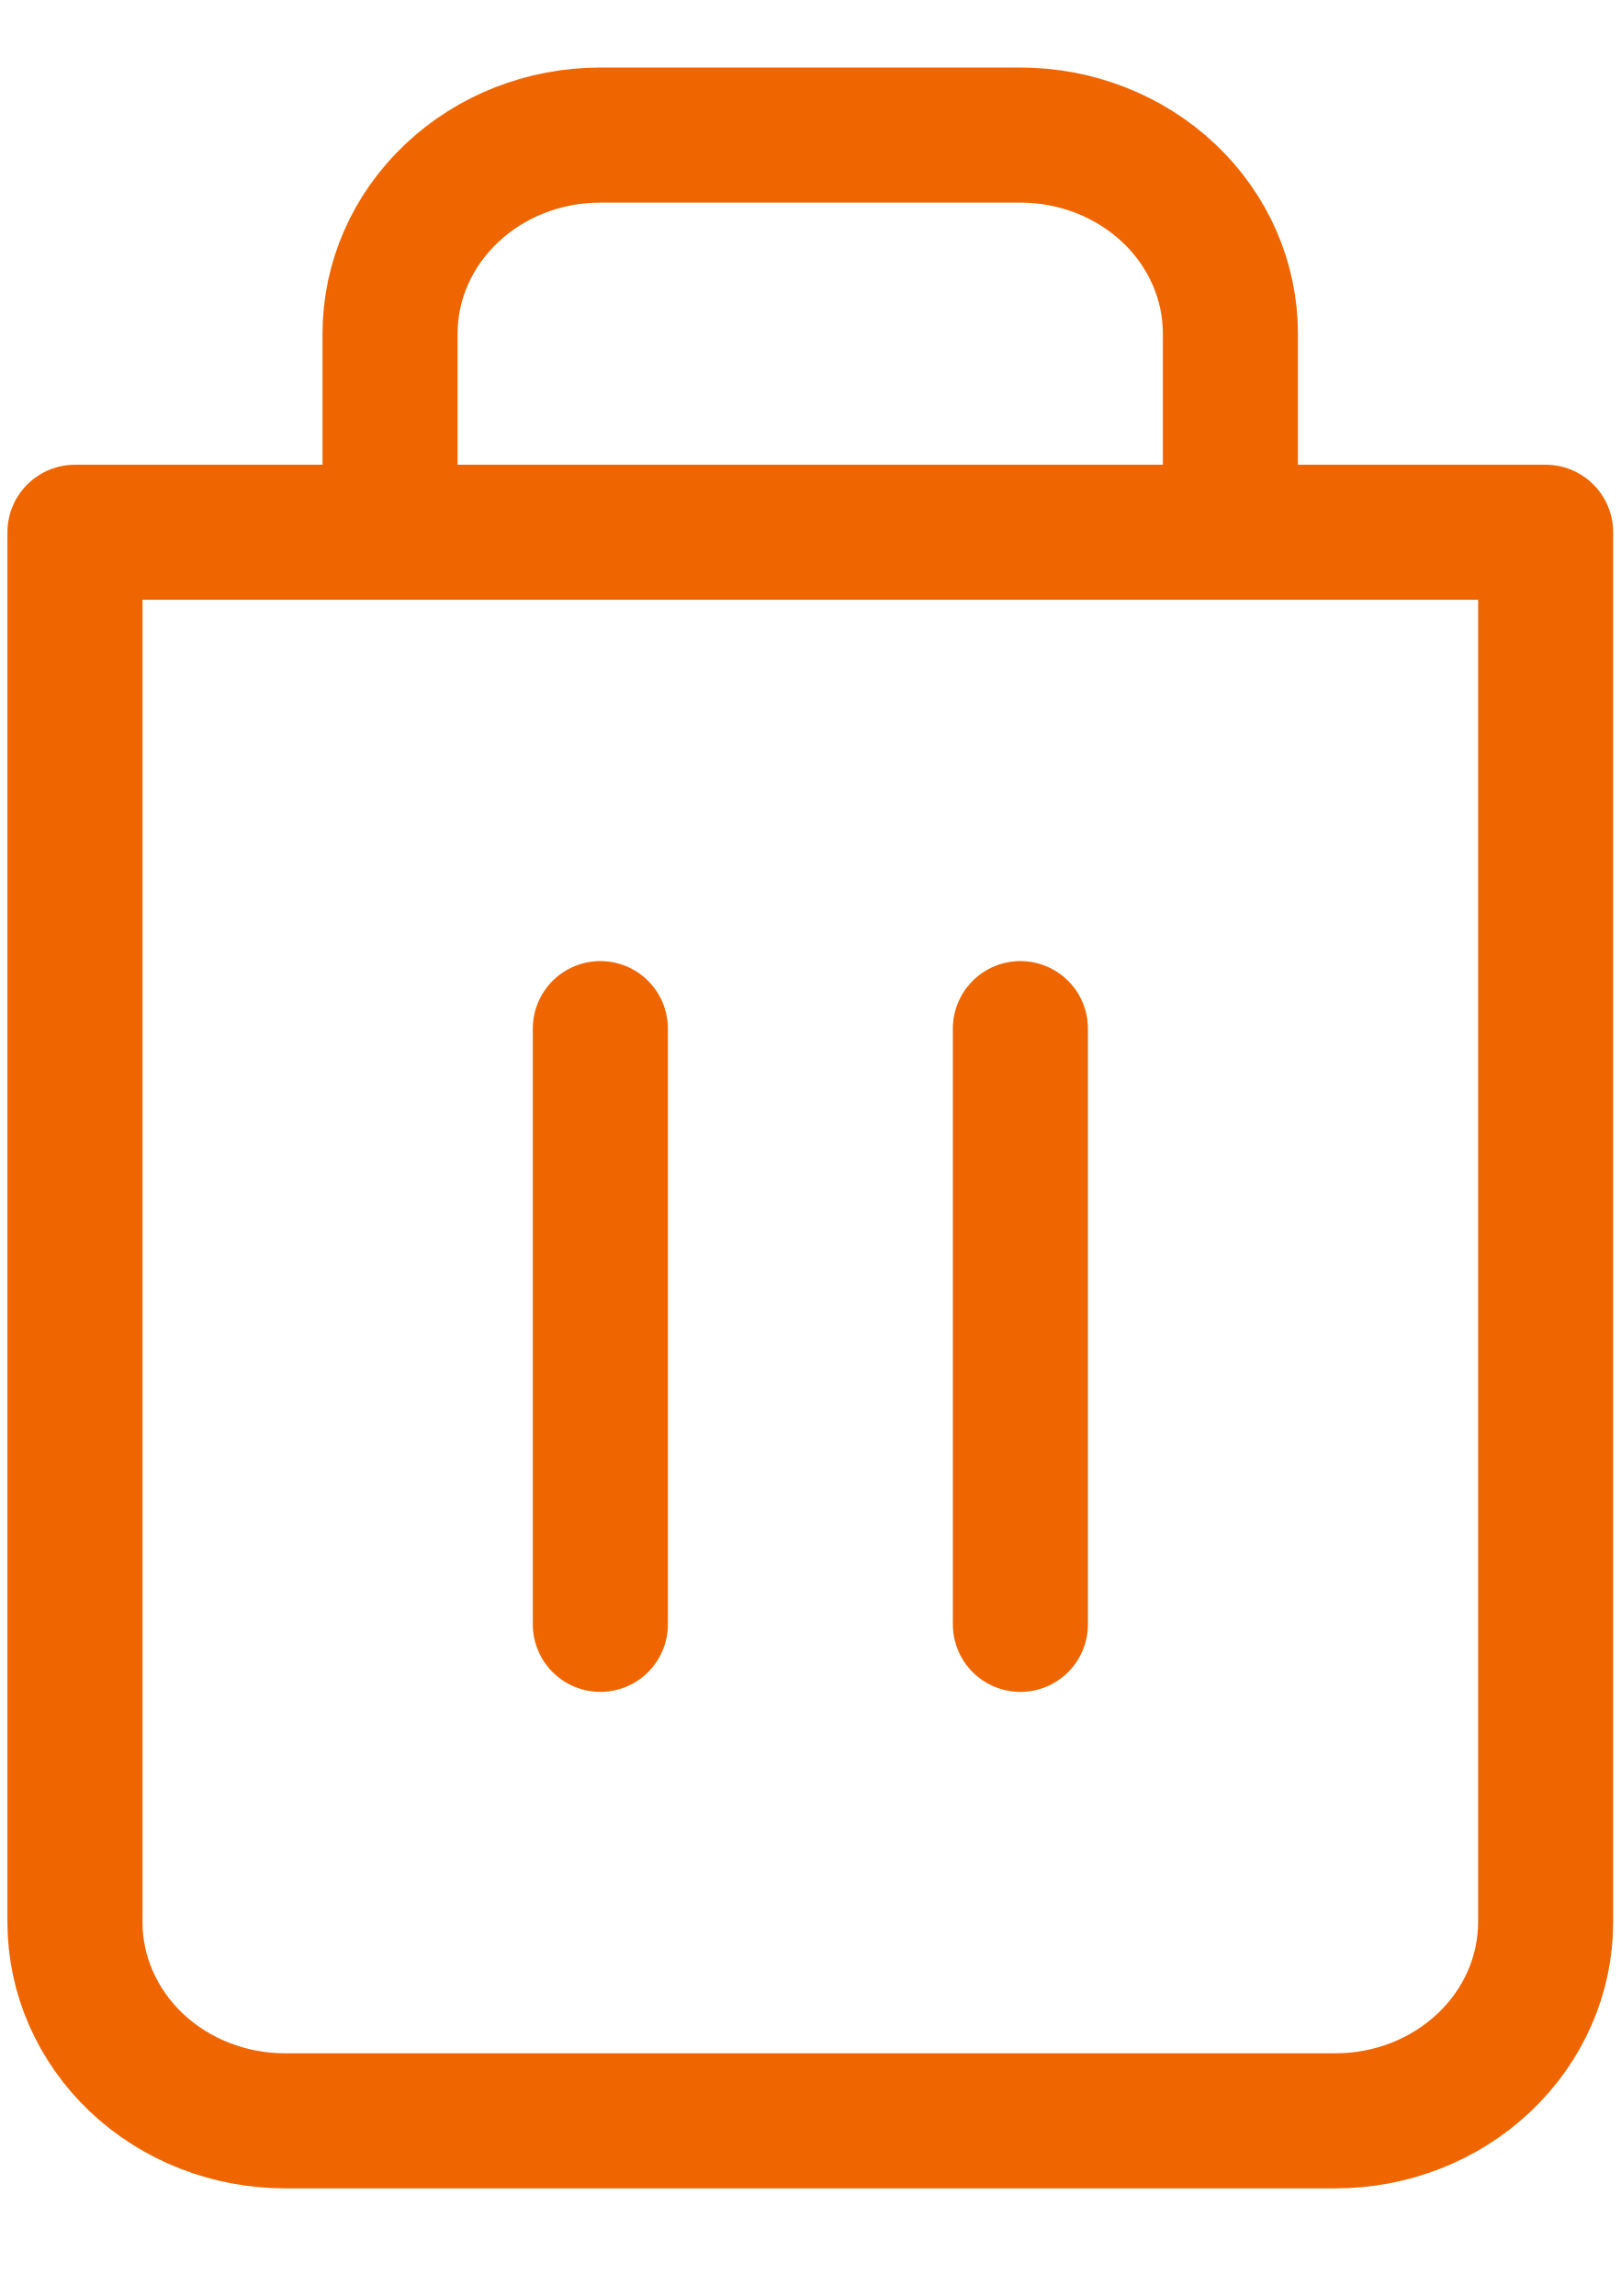
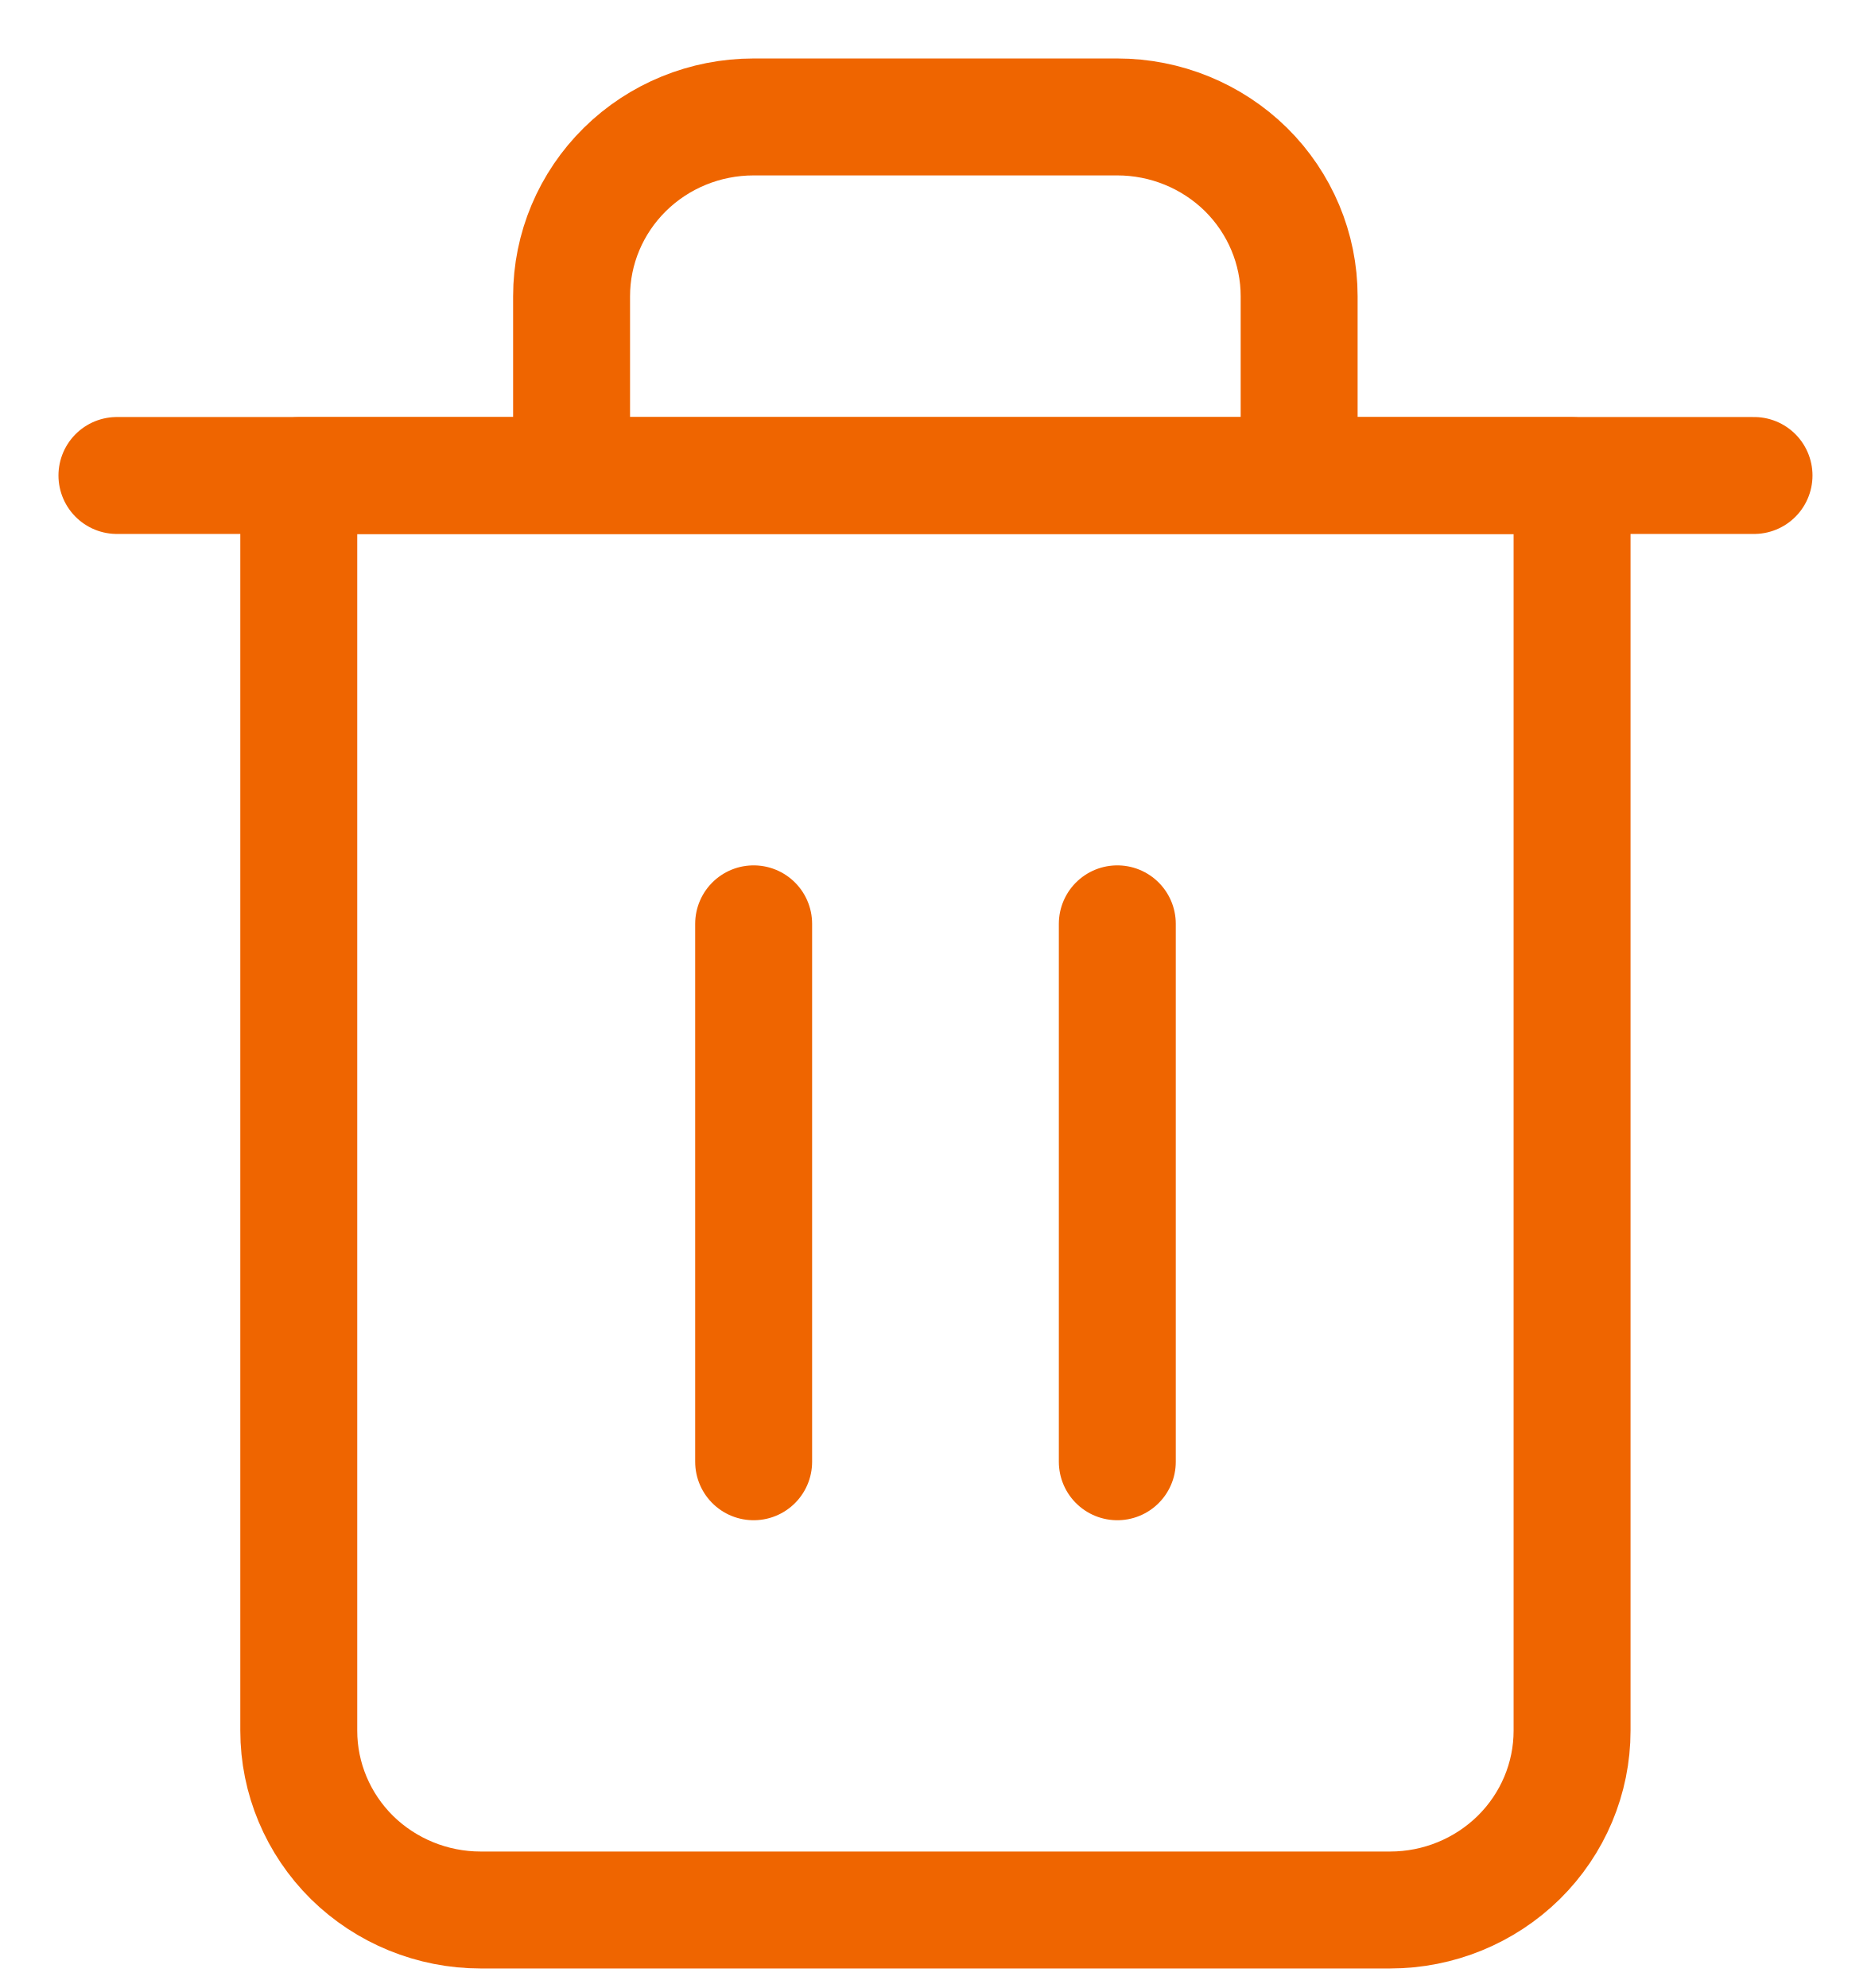
- <svg xmlns="http://www.w3.org/2000/svg" width="12" height="17" viewBox="0 0 12 17" fill="none">
-   <path d="M2.888 3.941V2.47C2.888 2.08 3.052 1.706 3.344 1.431C3.635 1.155 4.031 1 4.444 1H7.555C7.967 1 8.363 1.155 8.655 1.431C8.946 1.706 9.11 2.08 9.11 2.47V3.941M11.444 3.941V14.232C11.444 14.622 11.28 14.996 10.988 15.272C10.696 15.548 10.301 15.703 9.888 15.703H2.11C1.698 15.703 1.302 15.548 1.01 15.272C0.719 14.996 0.555 14.622 0.555 14.232V3.941H11.444Z" stroke="#EF6500" stroke-linecap="round" stroke-linejoin="round" />
-   <path d="M4.445 7.616V12.027" stroke="#EF6500" stroke-linecap="round" stroke-linejoin="round" />
-   <path d="M7.555 7.616V12.027" stroke="#EF6500" stroke-linecap="round" stroke-linejoin="round" />
+ <svg xmlns="http://www.w3.org/2000/svg" width="16" height="17" viewBox="0 0 16 17" fill="none">
+   <path d="M1 4.066H2.556H15" stroke="#EF6500" stroke-linecap="round" stroke-linejoin="round" />
+   <path d="M4.888 4.067V2.533C4.888 2.127 5.052 1.737 5.344 1.449C5.635 1.162 6.031 1 6.444 1H9.555C9.967 1 10.363 1.162 10.655 1.449C10.946 1.737 11.11 2.127 11.11 2.533V4.067M13.444 4.067V14.8C13.444 15.206 13.28 15.596 12.988 15.884C12.696 16.171 12.301 16.333 11.888 16.333H4.11C3.698 16.333 3.302 16.171 3.01 15.884C2.719 15.596 2.555 15.206 2.555 14.8V4.067H13.444Z" stroke="#EF6500" stroke-linecap="round" stroke-linejoin="round" />
+   <path d="M6.445 7.9V12.5" stroke="#EF6500" stroke-linecap="round" stroke-linejoin="round" />
+   <path d="M9.555 7.9V12.5" stroke="#EF6500" stroke-linecap="round" stroke-linejoin="round" />
</svg>
